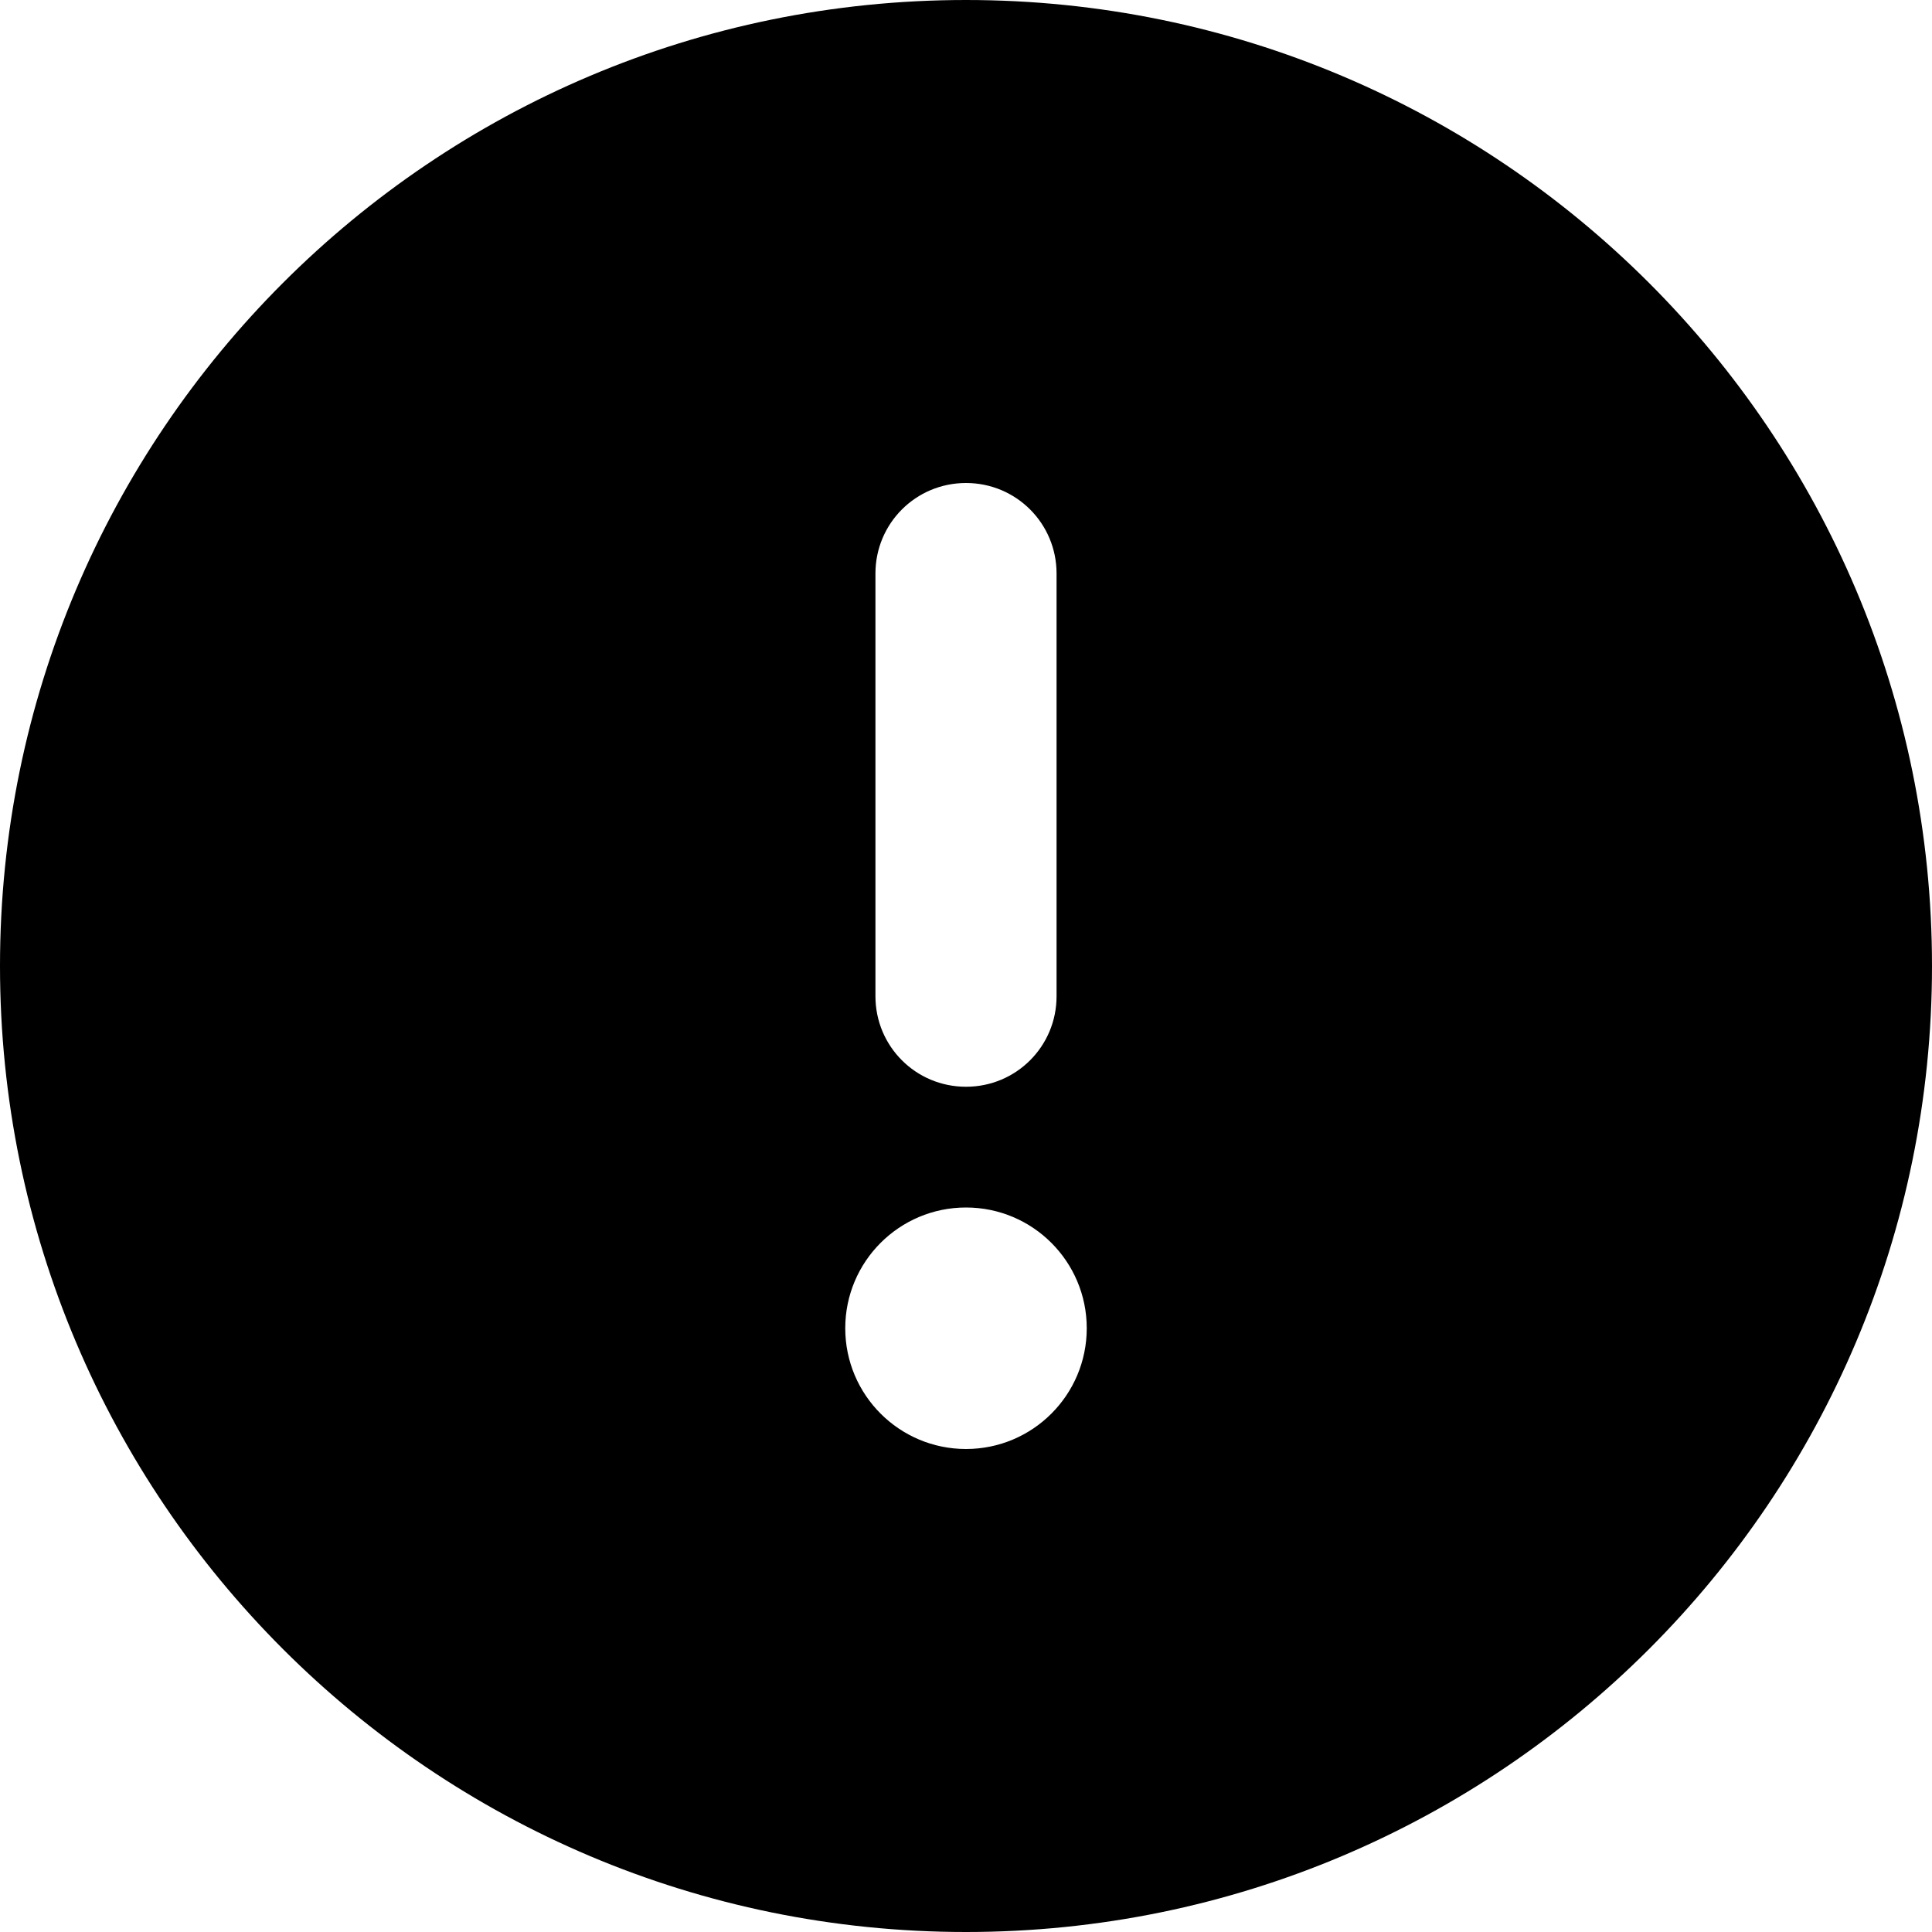
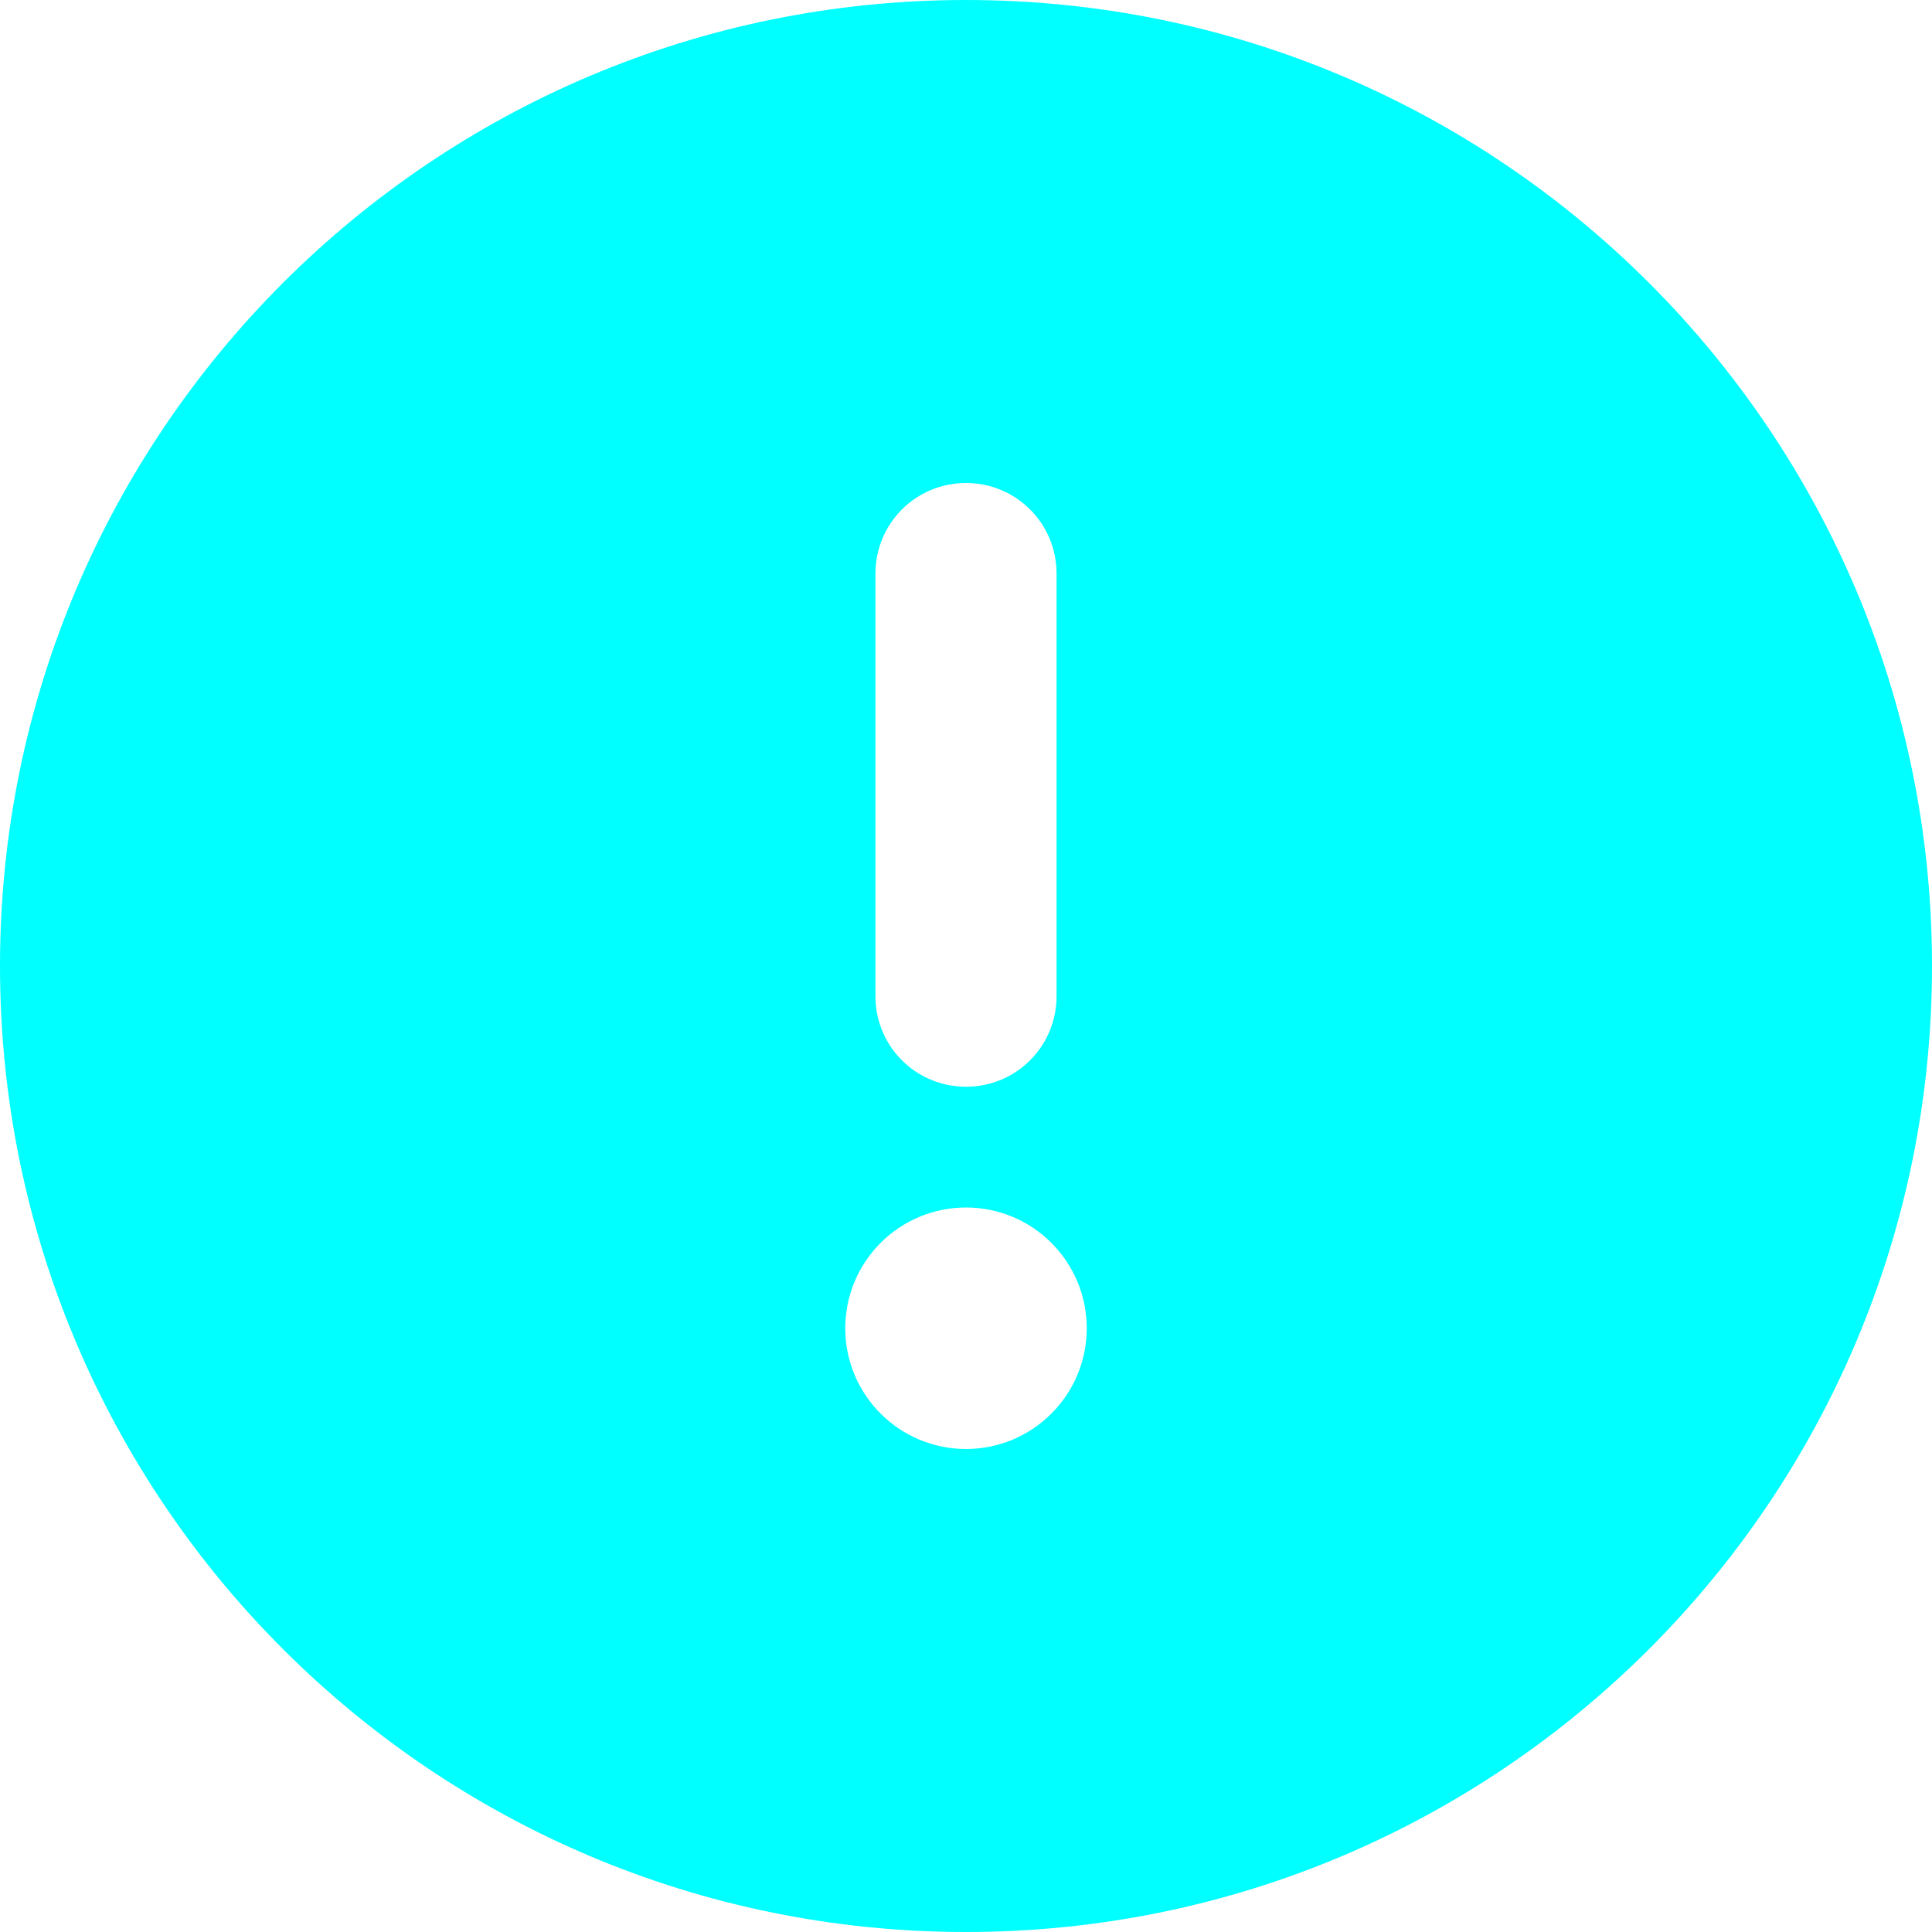
- <svg xmlns="http://www.w3.org/2000/svg" viewBox="0 0 512 512">
+ <svg xmlns="http://www.w3.org/2000/svg" width="20" height="20" fill="cyan" viewBox="0 0 512 512">
  <path d="M256 512A256 256 0 1 0 256 0a256 256 0 1 0 0 512zm0-384c13.3 0 24 10.7 24 24V264c0 13.3-10.7 24-24 24s-24-10.7-24-24V152c0-13.3 10.7-24 24-24zM224 352a32 32 0 1 1 64 0 32 32 0 1 1 -64 0z" />
</svg>
